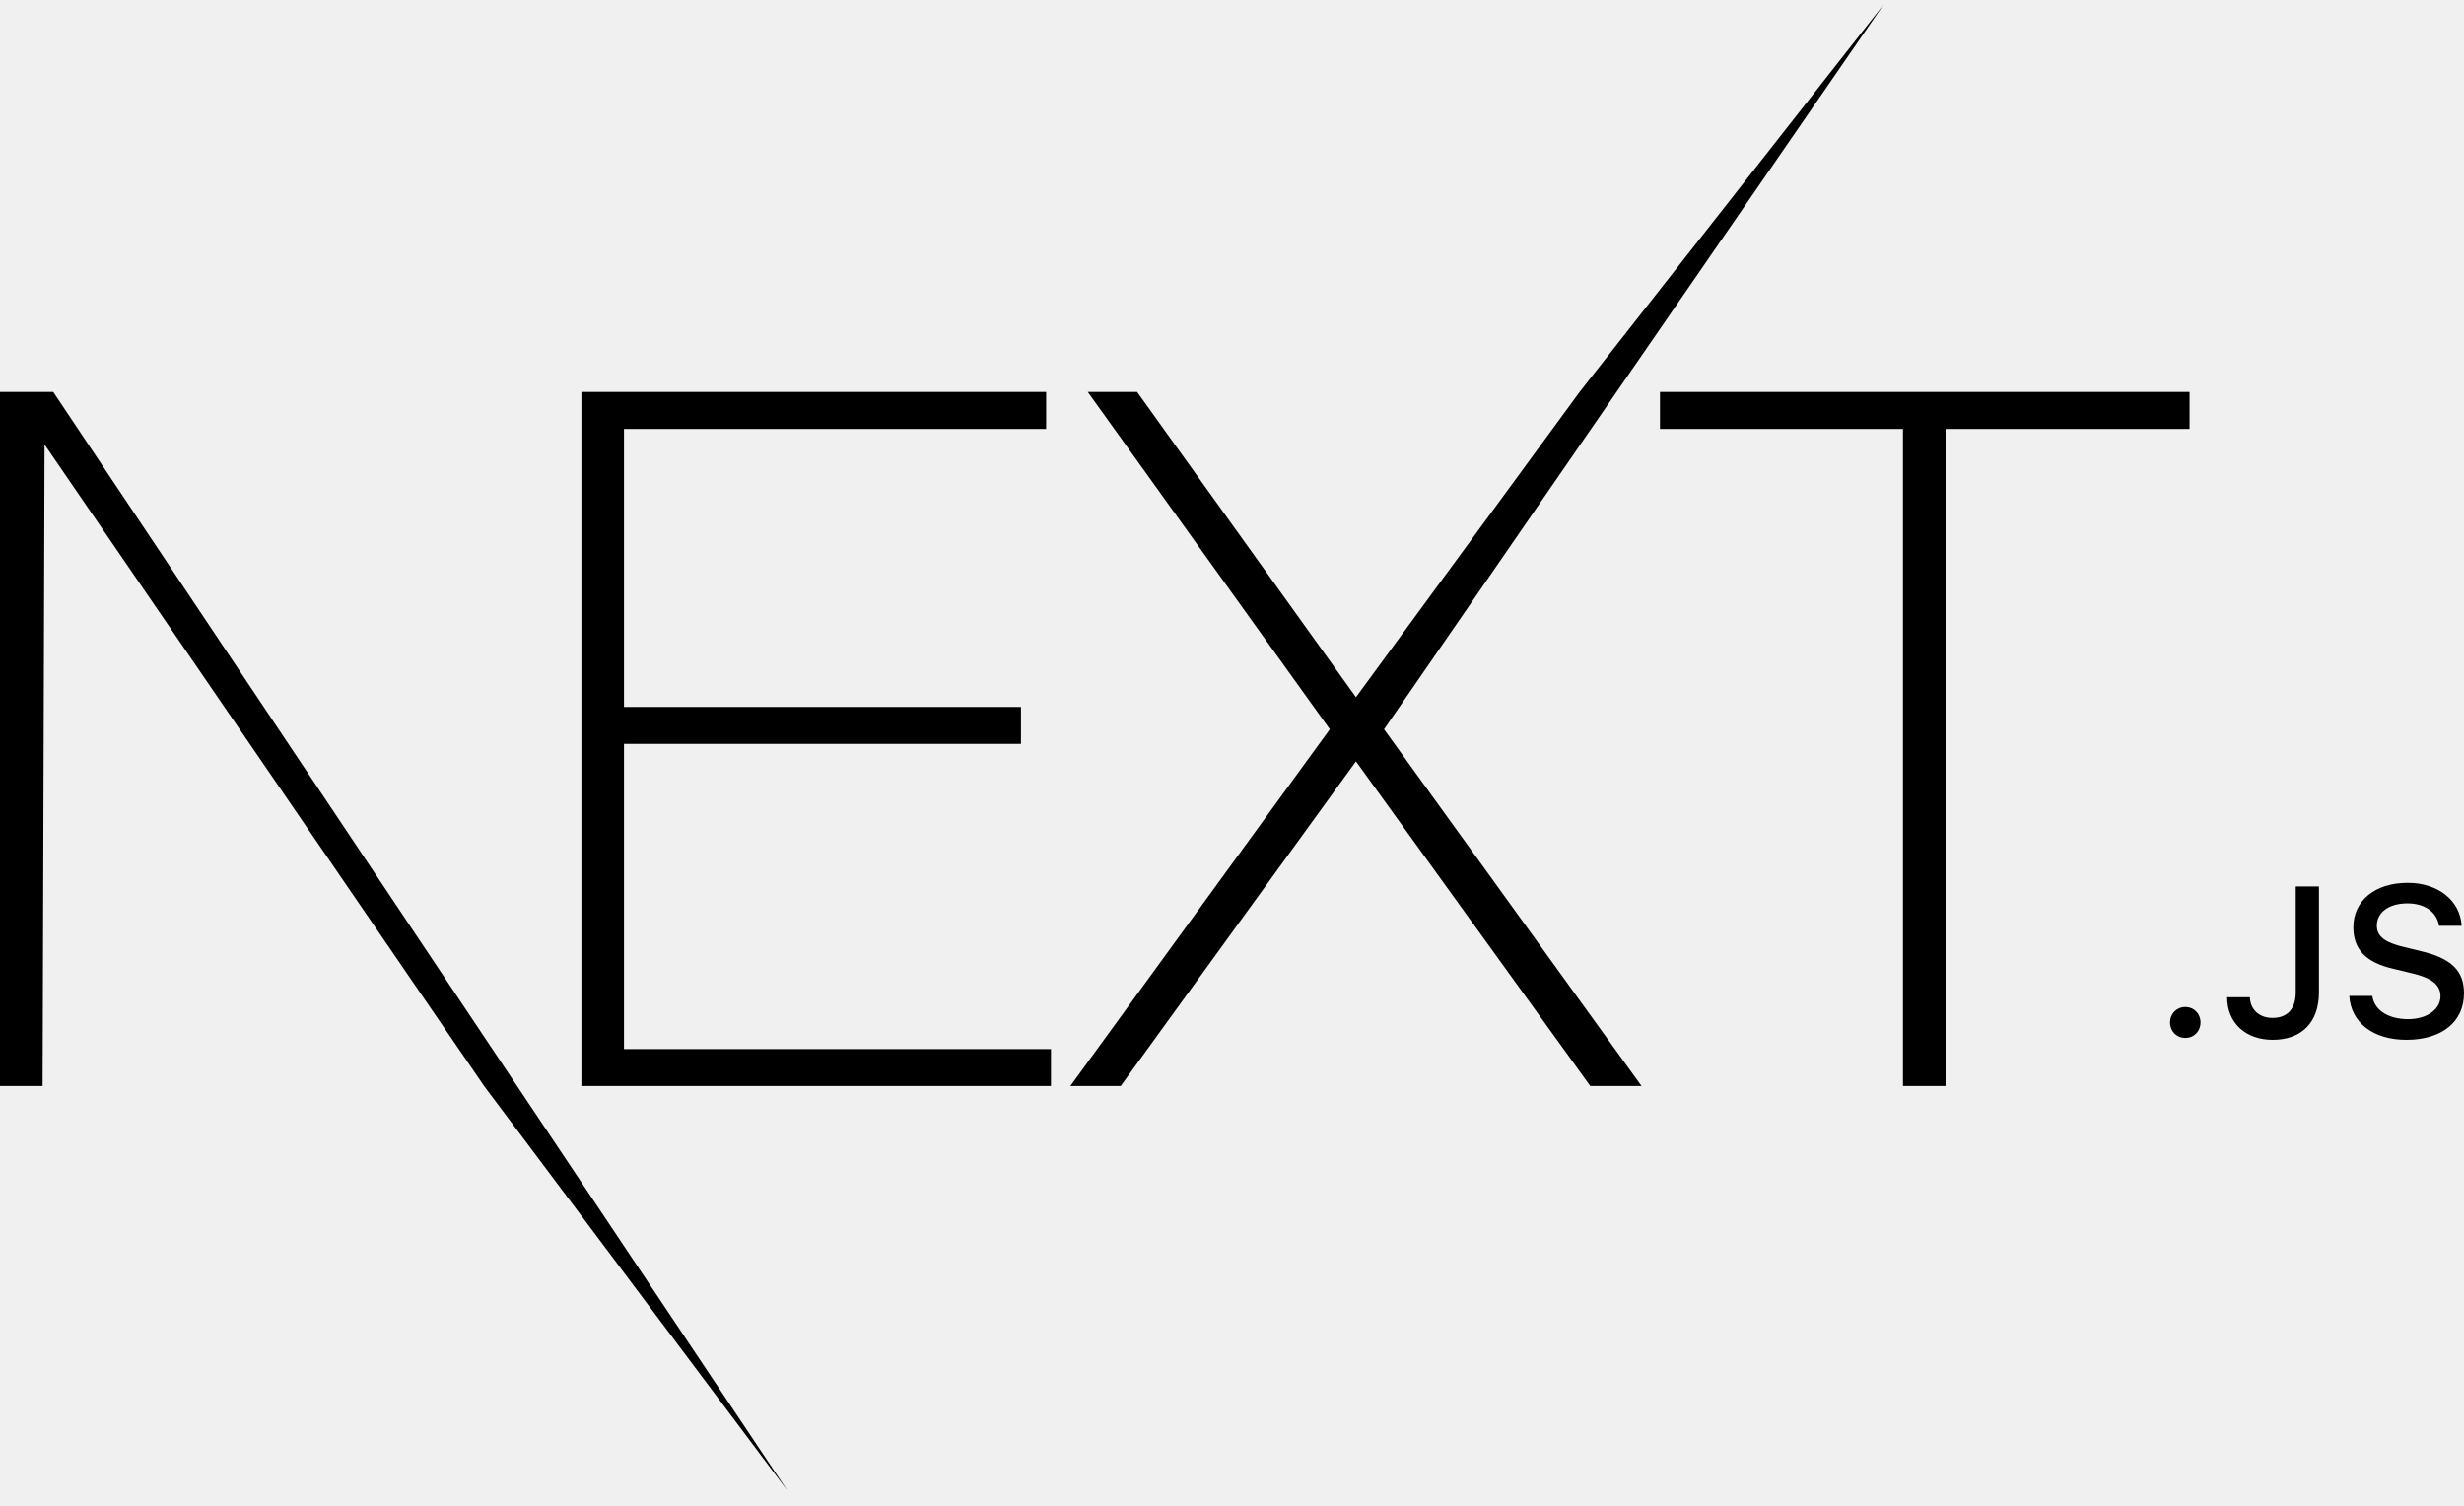
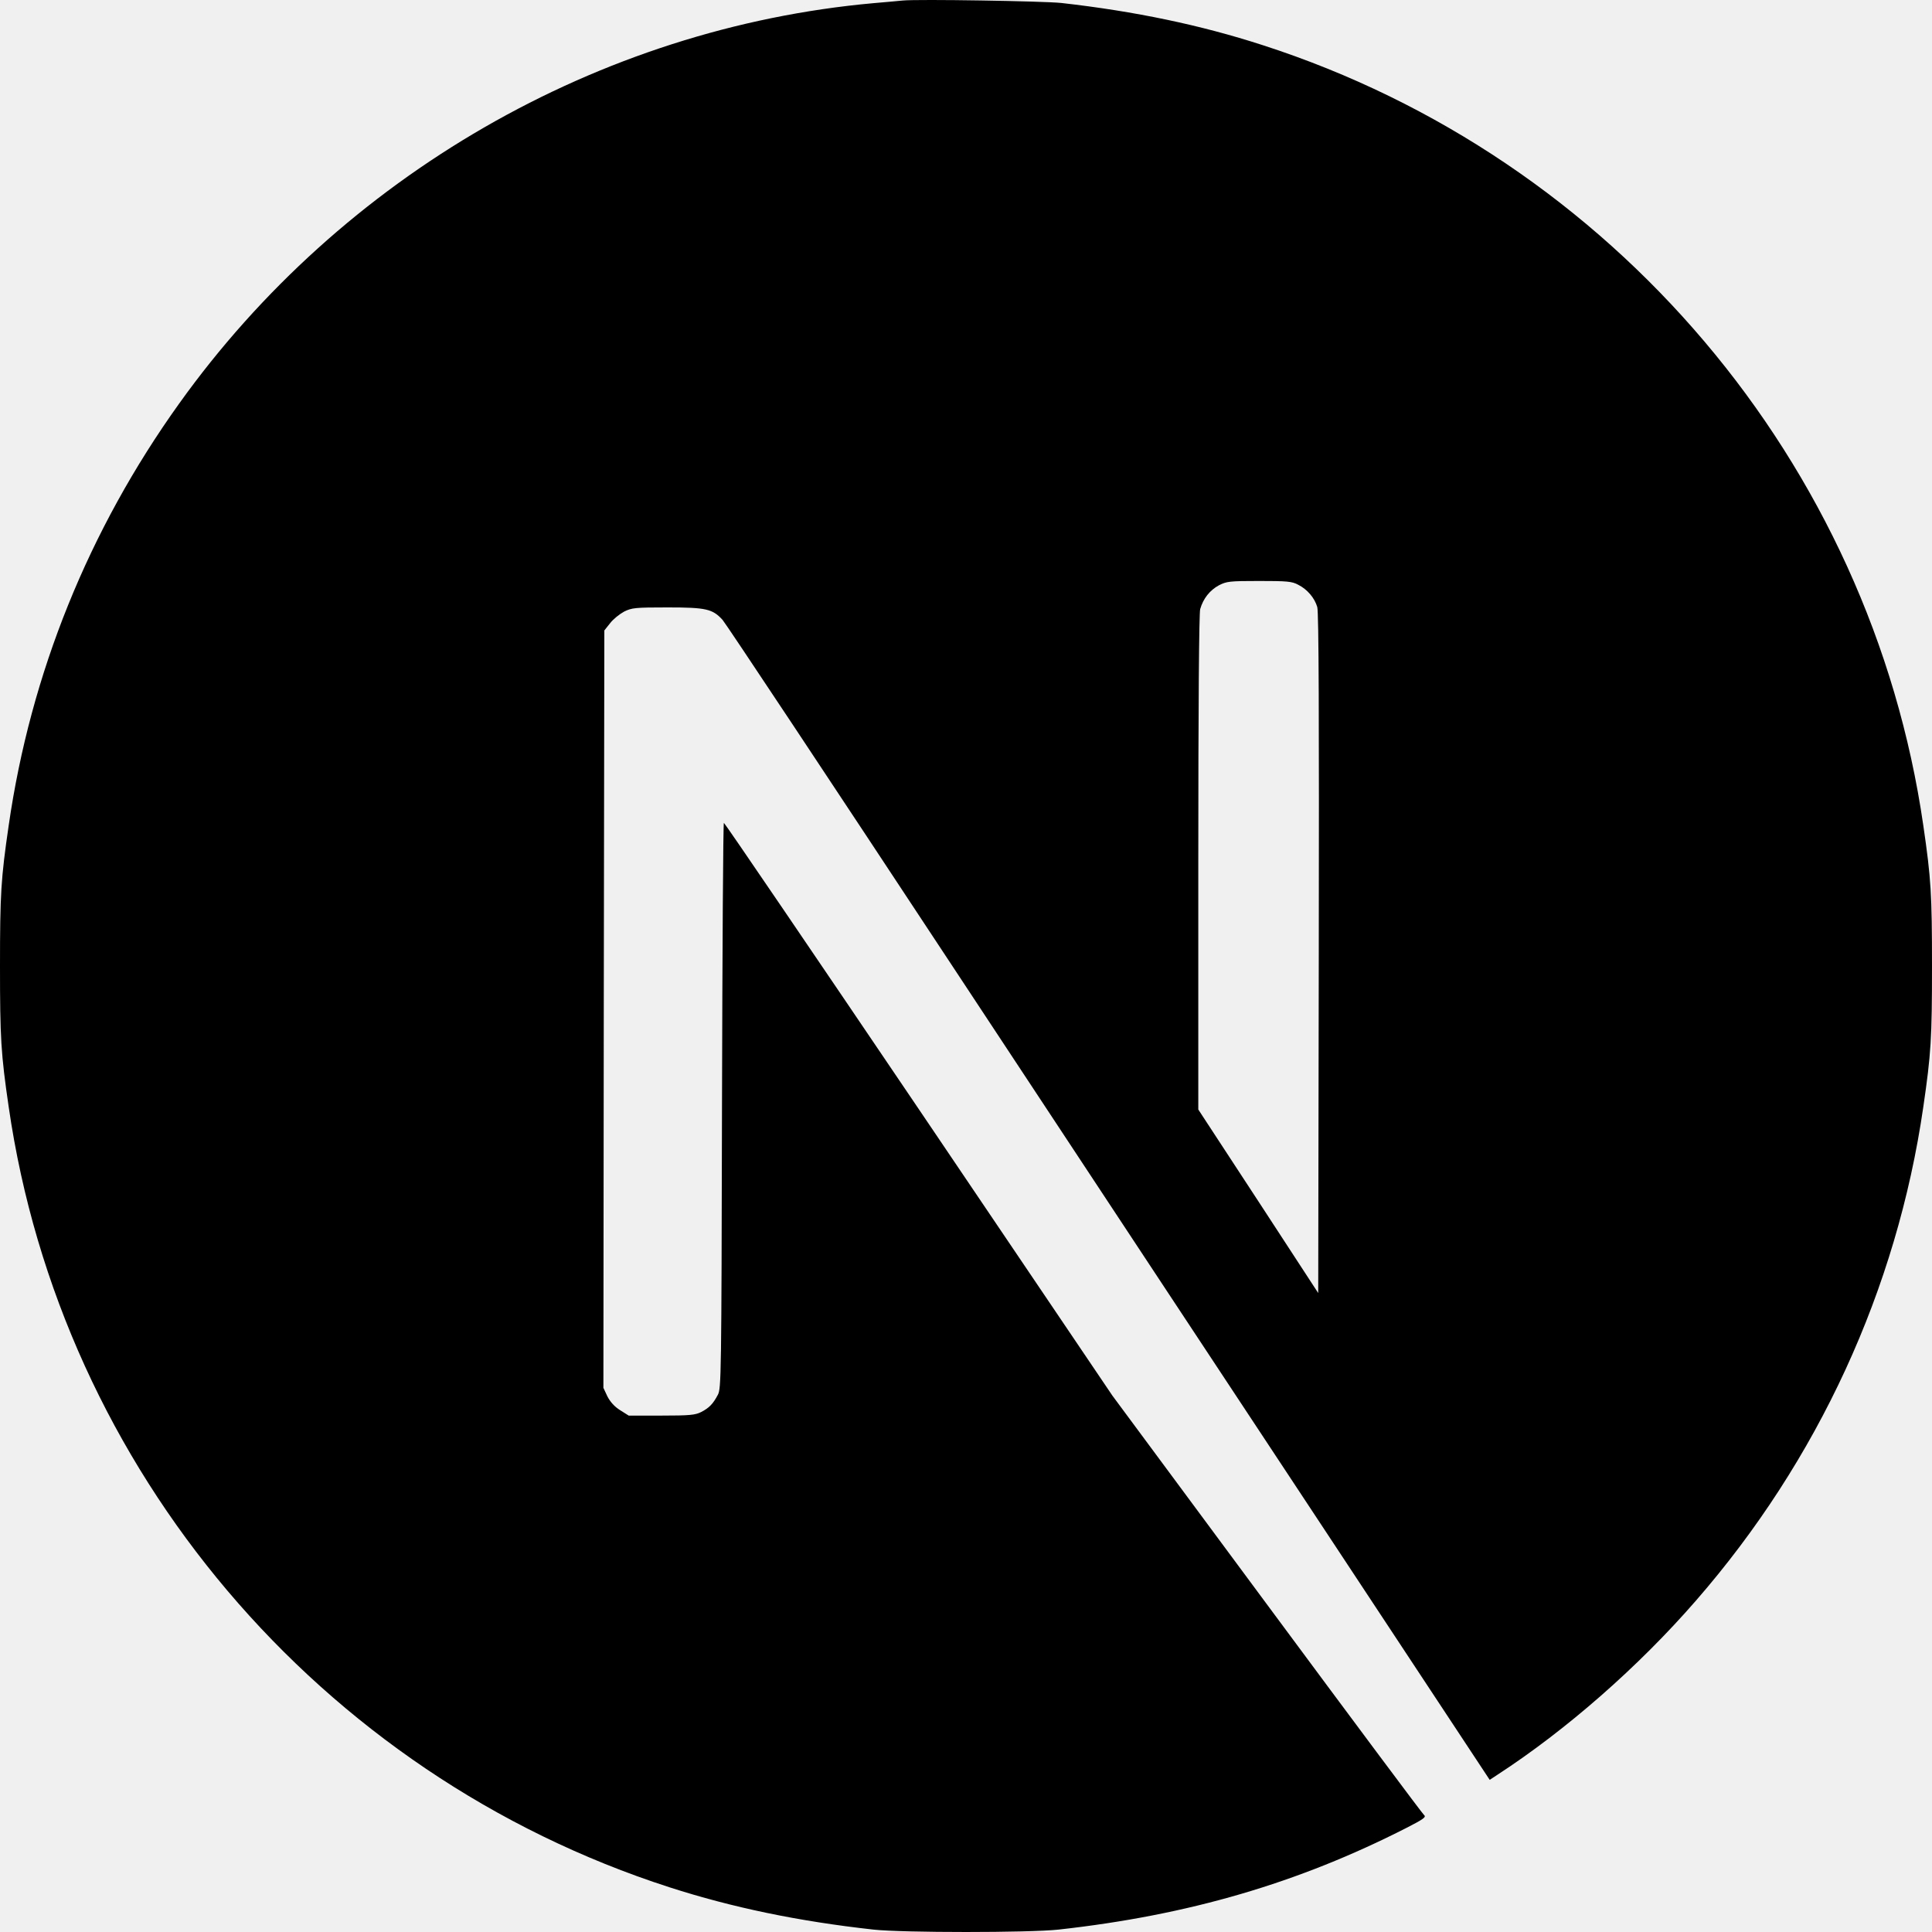
- <svg xmlns="http://www.w3.org/2000/svg" width="100%" viewBox="0 0 90 55" fill="none">
-   <g clip-path="url(#clip0_37_29)">
-     <path d="M21.236 14.317H38.211V15.667H22.792V25.821H37.292V27.17H22.792V38.319H38.388V39.668H21.236V14.317ZM39.732 14.317H41.535L49.528 25.466L57.697 14.317L68.808 0.156L50.553 26.638L59.96 39.668H58.086L49.528 27.809L40.934 39.668H39.095L48.573 26.637L39.732 14.317H39.732ZM60.632 15.667V14.317H79.976V15.666H71.064V39.668H69.508V15.667H60.632V15.667ZM0 14.317H1.945L28.766 54.452L17.682 39.668L1.627 16.235L1.556 39.668H0V14.317ZM79.82 37.911C79.501 37.911 79.263 37.665 79.263 37.347C79.263 37.029 79.501 36.782 79.82 36.782C80.141 36.782 80.376 37.028 80.376 37.347C80.376 37.665 80.141 37.911 79.82 37.911ZM81.348 36.426H82.181C82.192 36.877 82.522 37.18 83.006 37.18C83.547 37.18 83.854 36.854 83.854 36.244V32.379H84.702V36.248C84.702 37.347 84.066 37.98 83.014 37.98C82.026 37.98 81.348 37.366 81.348 36.426V36.426ZM85.81 36.377H86.651C86.723 36.896 87.23 37.225 87.96 37.225C88.641 37.225 89.141 36.873 89.141 36.388C89.141 35.971 88.823 35.721 88.1 35.55L87.396 35.38C86.408 35.149 85.958 34.671 85.958 33.868C85.958 32.894 86.753 32.246 87.945 32.246C89.054 32.246 89.864 32.894 89.913 33.815H89.088C89.008 33.311 88.569 32.996 87.933 32.996C87.264 32.996 86.817 33.318 86.817 33.811C86.817 34.201 87.105 34.425 87.816 34.592L88.418 34.739C89.538 35.001 90 35.456 90 36.278C90 37.324 89.19 37.98 87.896 37.98C86.685 37.98 85.871 37.354 85.81 36.377V36.377Z" fill="black" />
-   </g>
-   <defs>
-     <clipPath id="clip0_37_29">
-       <rect width="90" height="54.316" fill="white" transform="translate(0 0.15625)" />
-     </clipPath>
-   </defs>
+ <svg xmlns="http://www.w3.org/2000/svg" width="100%" viewBox="0 0 256 256" fill="none">
+   <path d="M119.617 0.069C119.067 0.119 117.315 0.294 115.738 0.419C79.378 3.697 45.319 23.313 23.748 53.463C11.736 70.227 4.054 89.243 1.151 109.385C0.125 116.415 0 118.492 0 128.025C0 137.558 0.125 139.635 1.151 146.665C8.108 194.73 42.316 235.114 88.711 250.076C97.02 252.754 105.778 254.58 115.738 255.681C119.617 256.106 136.383 256.106 140.262 255.681C157.454 253.779 172.018 249.526 186.382 242.195C188.584 241.069 189.01 240.769 188.709 240.518C188.509 240.368 179.125 227.783 167.864 212.57L147.394 184.922L121.744 146.966C107.63 126.098 96.019 109.034 95.919 109.034C95.819 109.009 95.719 125.874 95.669 146.465C95.593 182.52 95.569 183.971 95.118 184.822C94.468 186.048 93.967 186.549 92.916 187.099C92.115 187.499 91.414 187.574 87.636 187.574H83.306L82.156 186.849C81.443 186.402 80.864 185.771 80.479 185.022L79.953 183.896L80.003 133.73L80.078 83.538L80.854 82.562C81.254 82.037 82.105 81.362 82.706 81.036C83.732 80.536 84.132 80.486 88.461 80.486C93.566 80.486 94.417 80.686 95.743 82.137C96.119 82.537 110.007 103.455 126.623 128.651C143.24 153.846 165.963 188.25 177.123 205.139L197.393 235.839L198.419 235.164C207.503 229.259 217.112 220.852 224.719 212.094C240.91 193.504 251.345 170.836 254.849 146.666C255.875 139.635 256 137.558 256 128.026C256 118.492 255.875 116.416 254.849 109.385C247.892 61.32 213.684 20.936 167.289 5.974C159.105 3.322 150.397 1.495 140.637 0.394C138.235 0.144 121.694 -0.131 119.617 0.069V0.069ZM172.018 77.483C173.219 78.083 174.195 79.235 174.545 80.436C174.745 81.086 174.795 94.998 174.745 126.349L174.671 171.336L166.738 159.176L158.78 147.016V114.314C158.78 93.171 158.88 81.286 159.03 80.711C159.43 79.31 160.307 78.209 161.508 77.558C162.534 77.033 162.909 76.983 166.838 76.983C170.542 76.983 171.192 77.033 172.018 77.483Z" fill="black" />
</svg>
